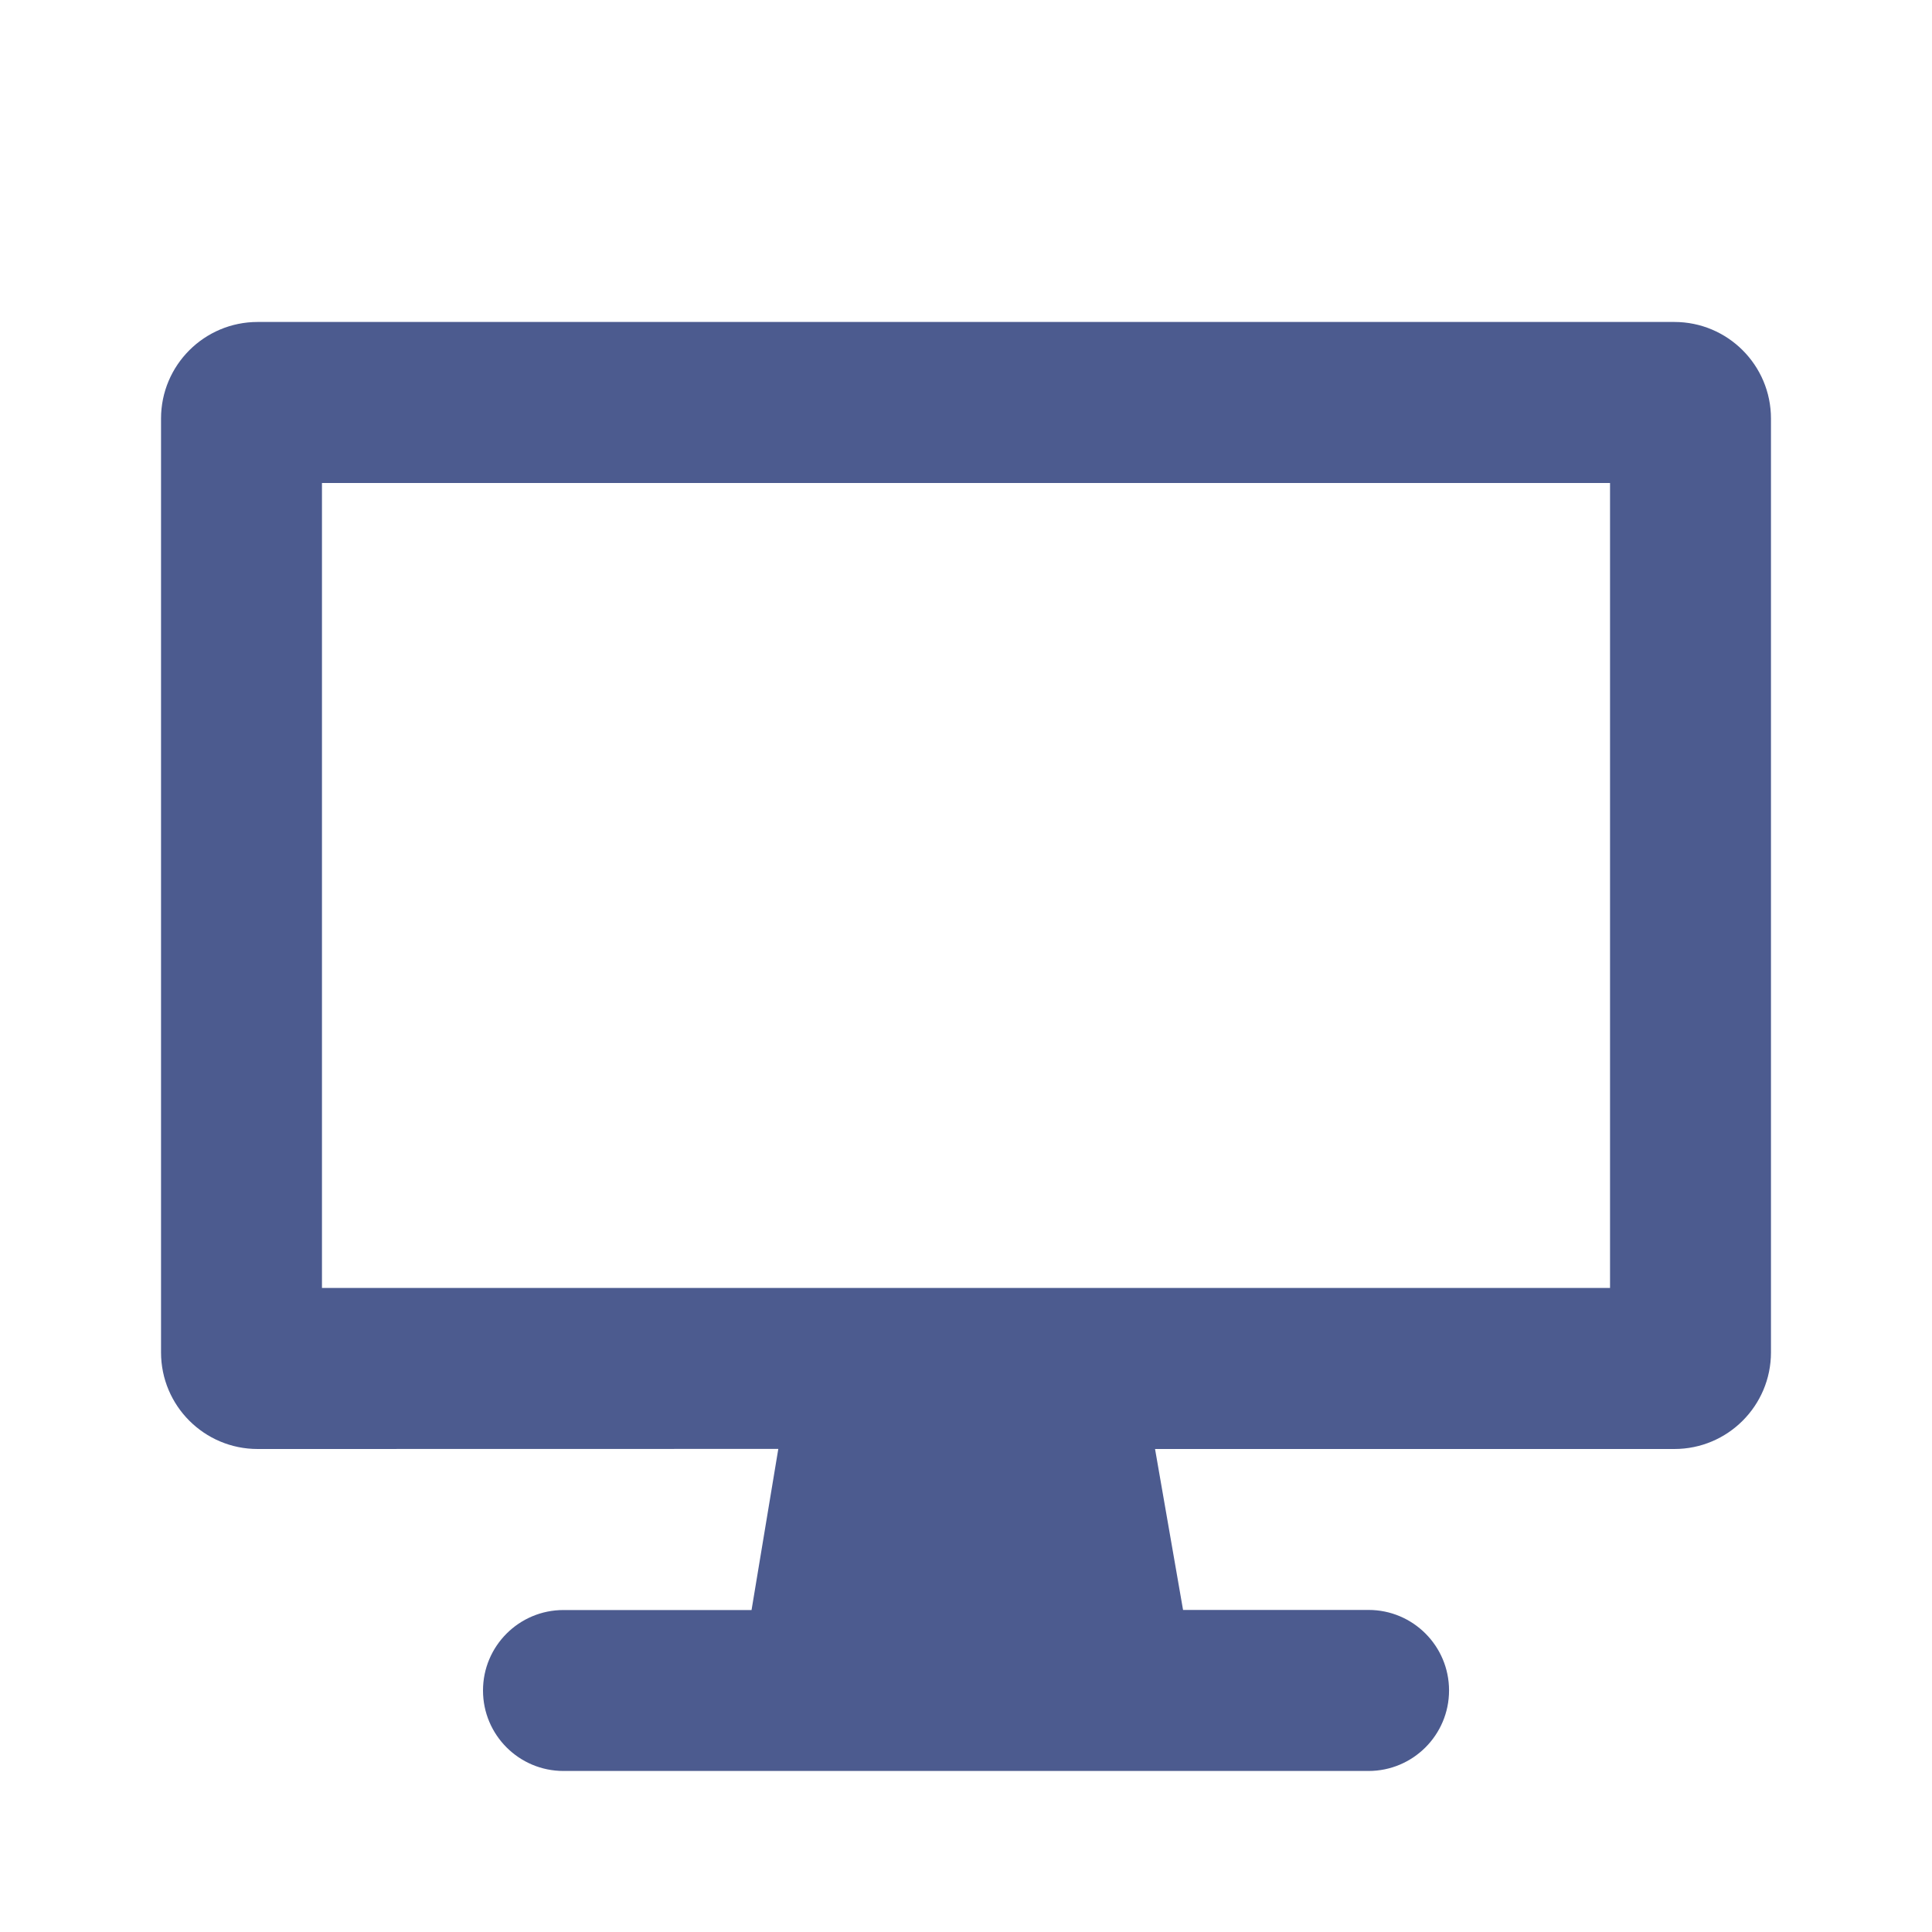
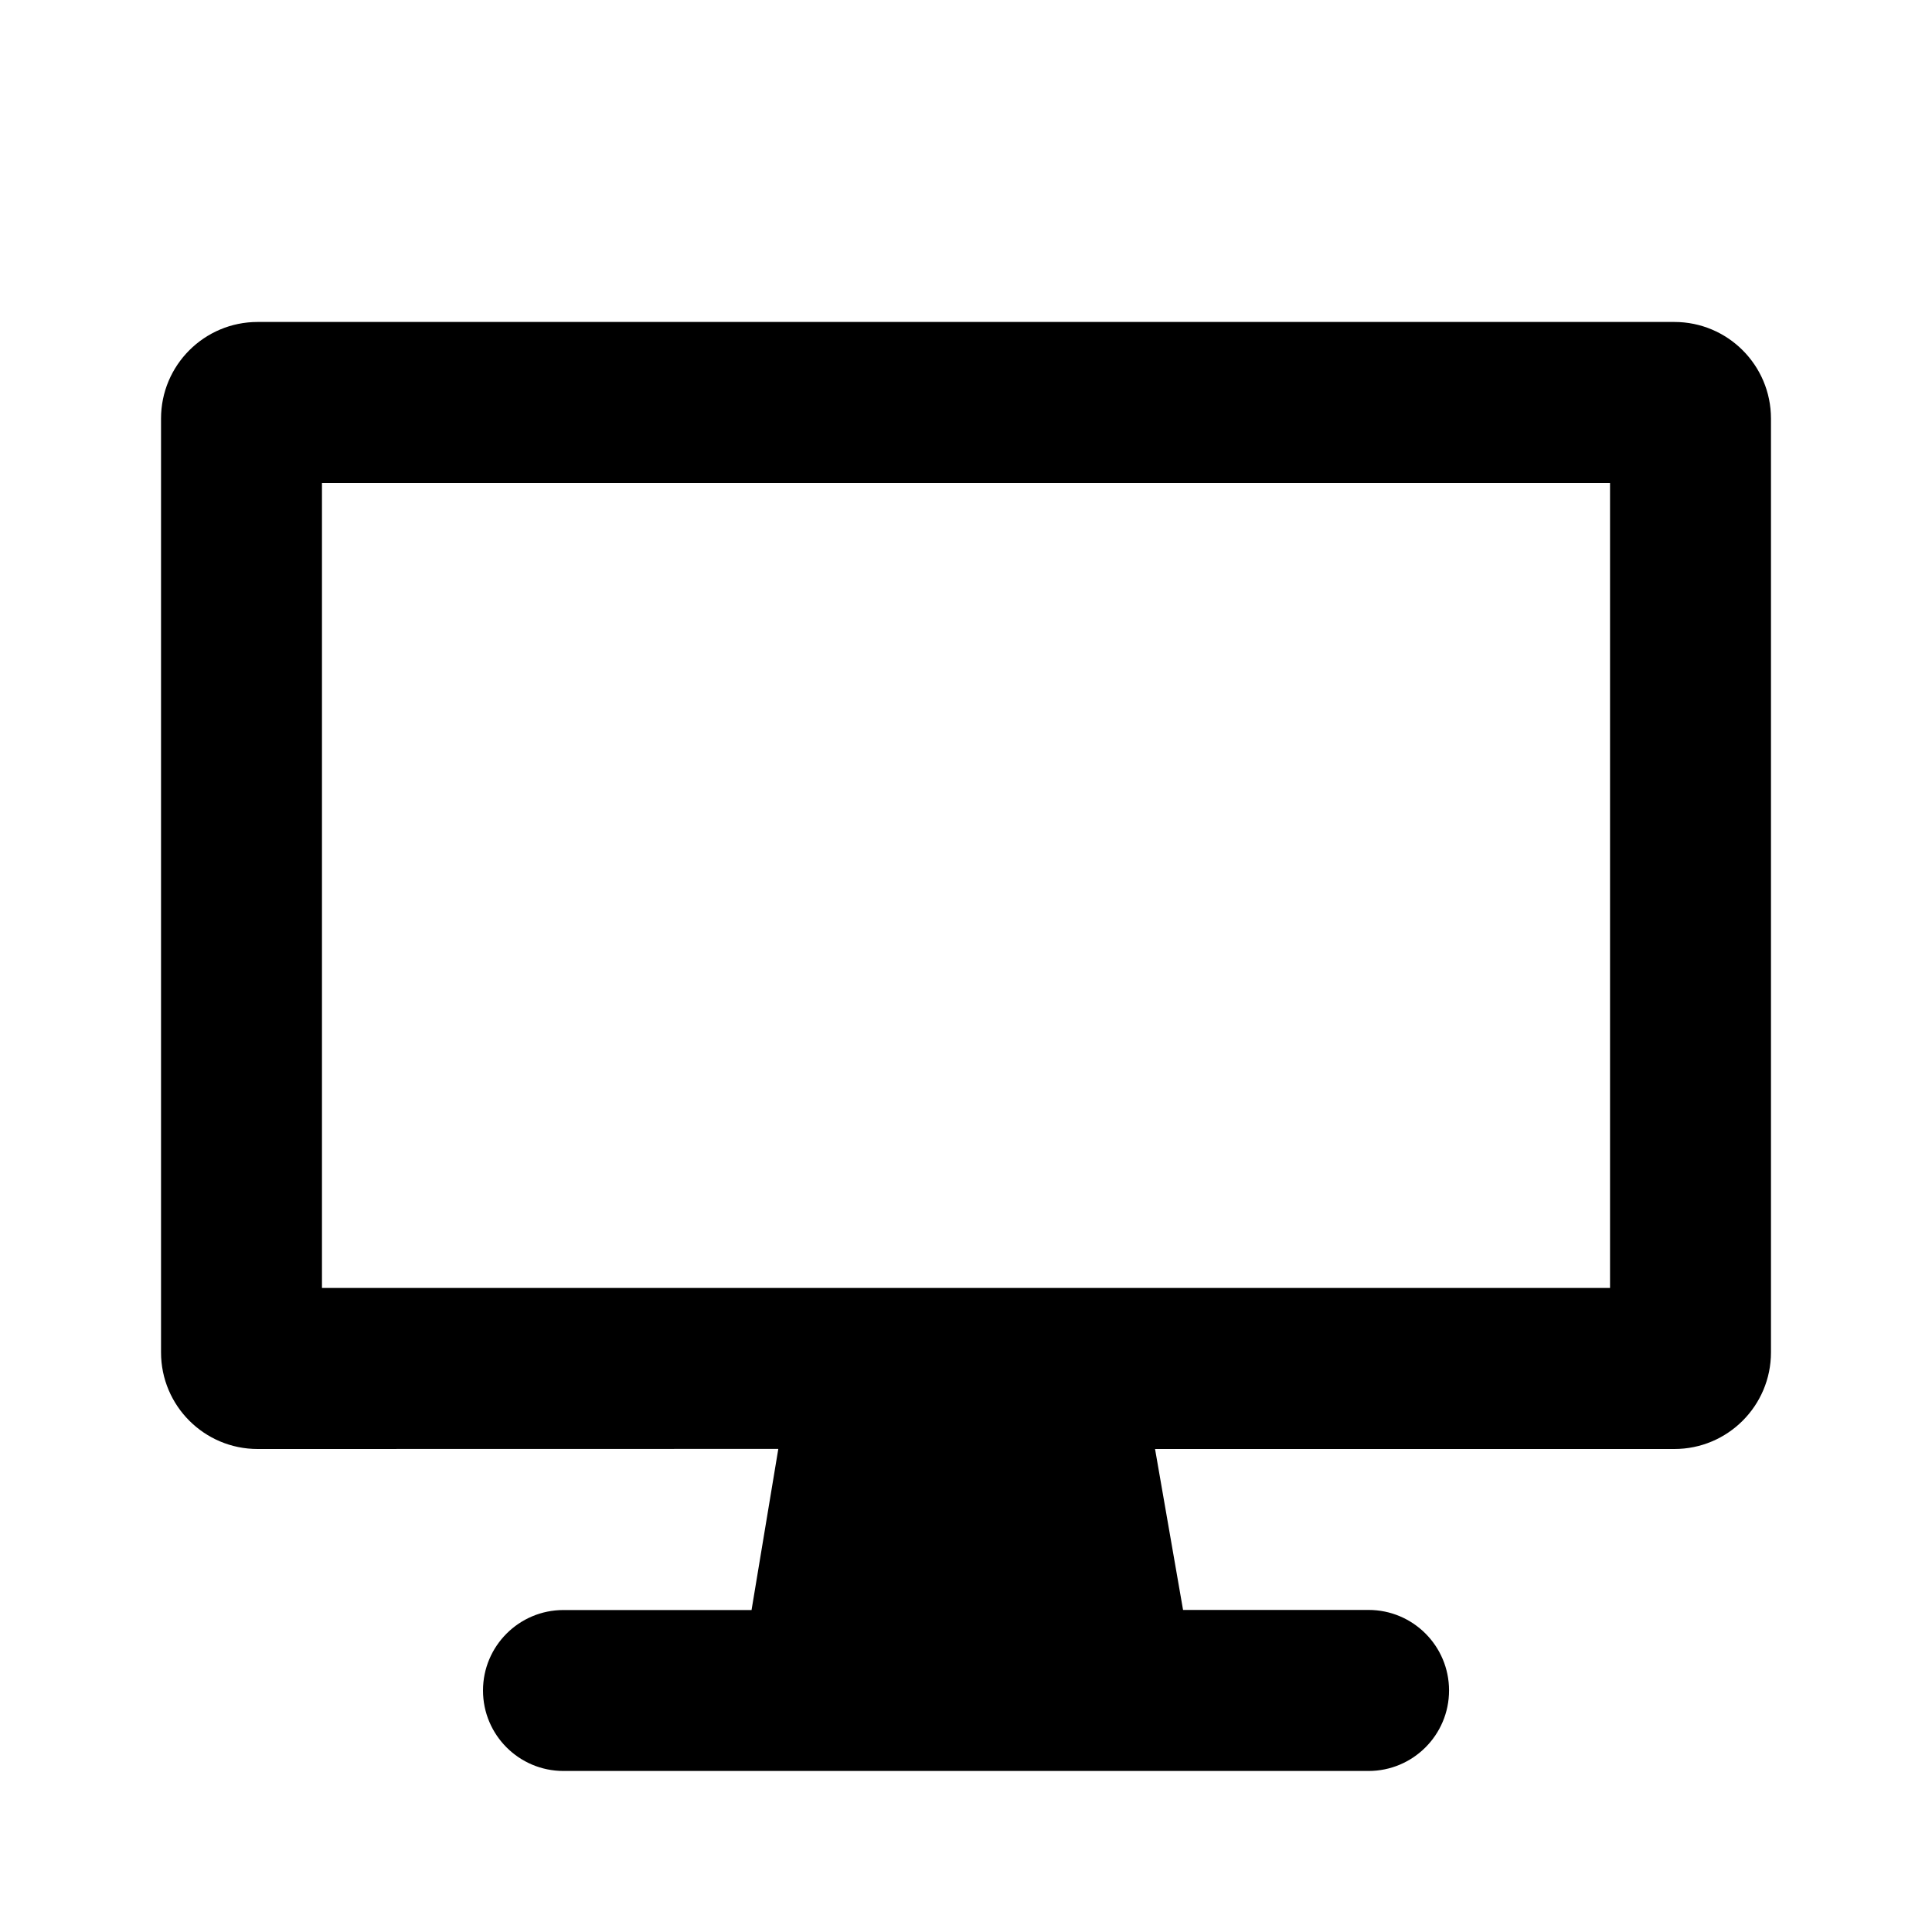
<svg xmlns="http://www.w3.org/2000/svg" width="20" height="20" viewBox="0 0 20 20">
-   <path d="M5.833 18.333a.833.833 0 1 1 0-1.666H7.78l.277-1.668-5.39.001a1 1 0 0 1-1-1V4.333a1 1 0 0 1 1-1h14.666a1 1 0 0 1 1 1V14a1 1 0 0 1-1 1h-5.376l.29 1.666h1.92a.833.833 0 1 1 0 1.667H5.833zM16.667 5H3.333v8.333h13.334V5z" fill="#4C5B8F" fill-rule="evenodd" />
+   <path d="M5.833 18.333a.833.833 0 1 1 0-1.666H7.78l.277-1.668-5.39.001a1 1 0 0 1-1-1V4.333a1 1 0 0 1 1-1h14.666a1 1 0 0 1 1 1V14a1 1 0 0 1-1 1h-5.376l.29 1.666h1.92a.833.833 0 1 1 0 1.667H5.833zM16.667 5H3.333v8.333h13.334V5z" fill="currentColor" fill-rule="evenodd" />
</svg>
